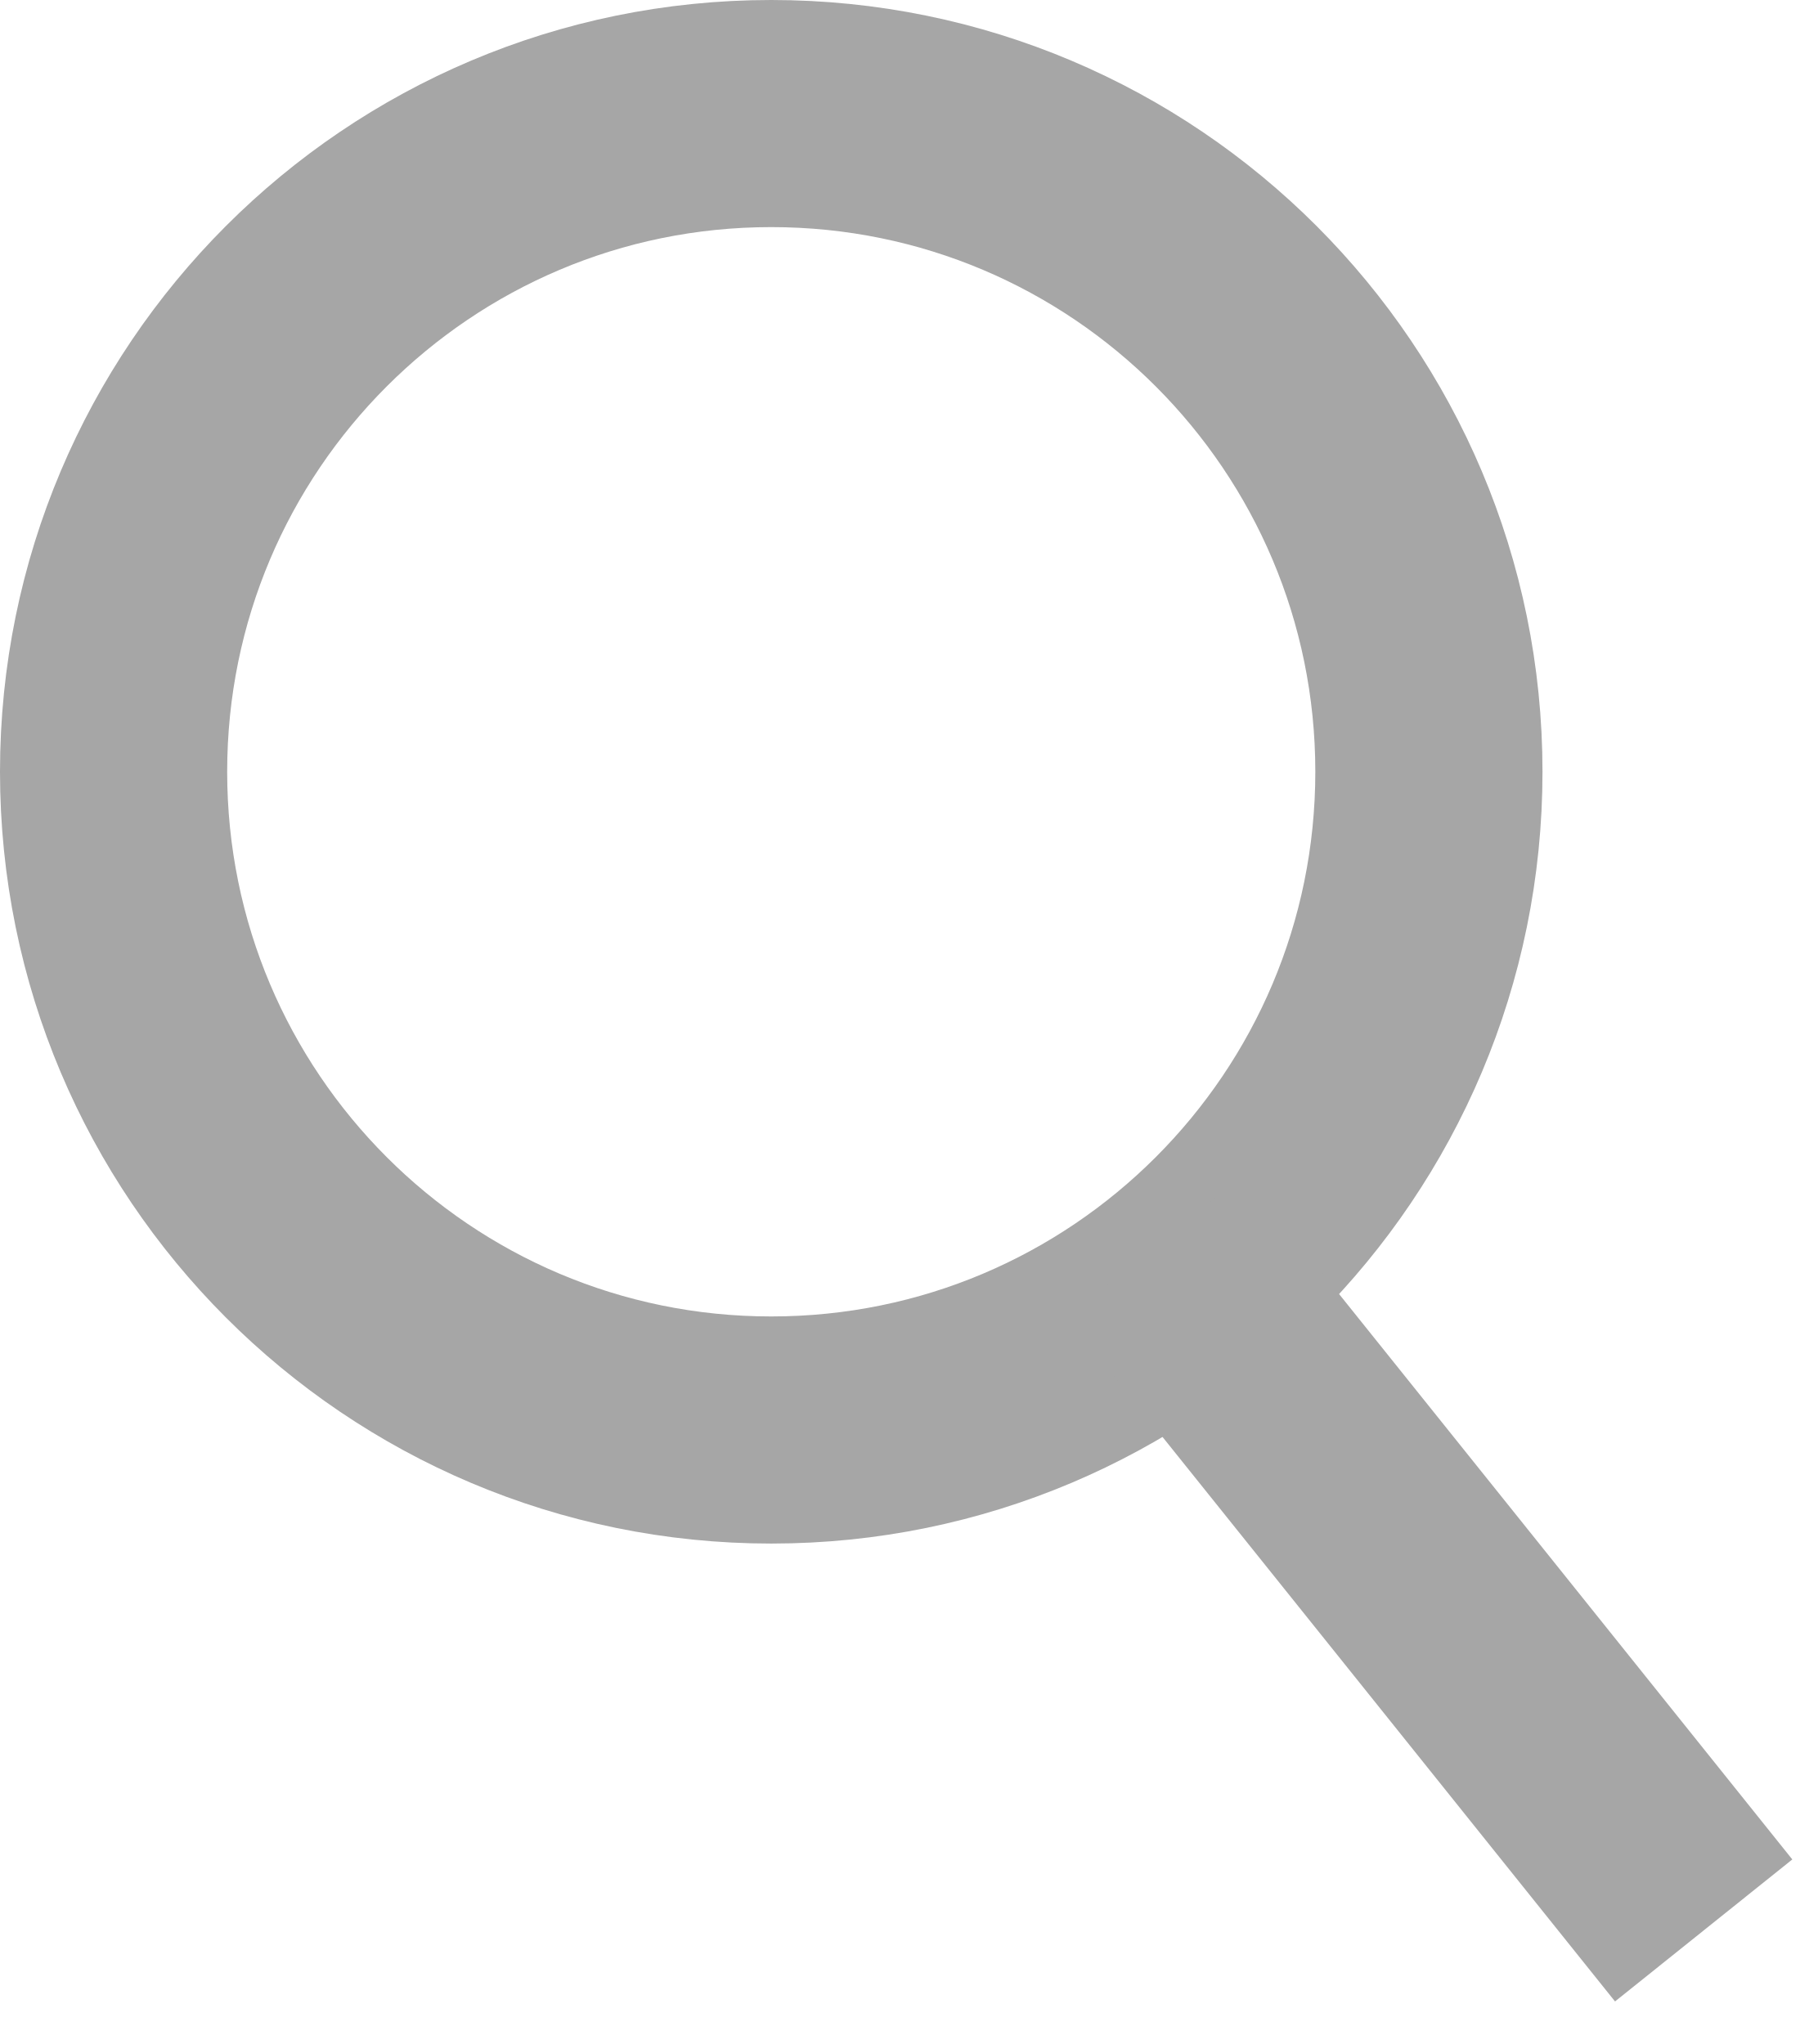
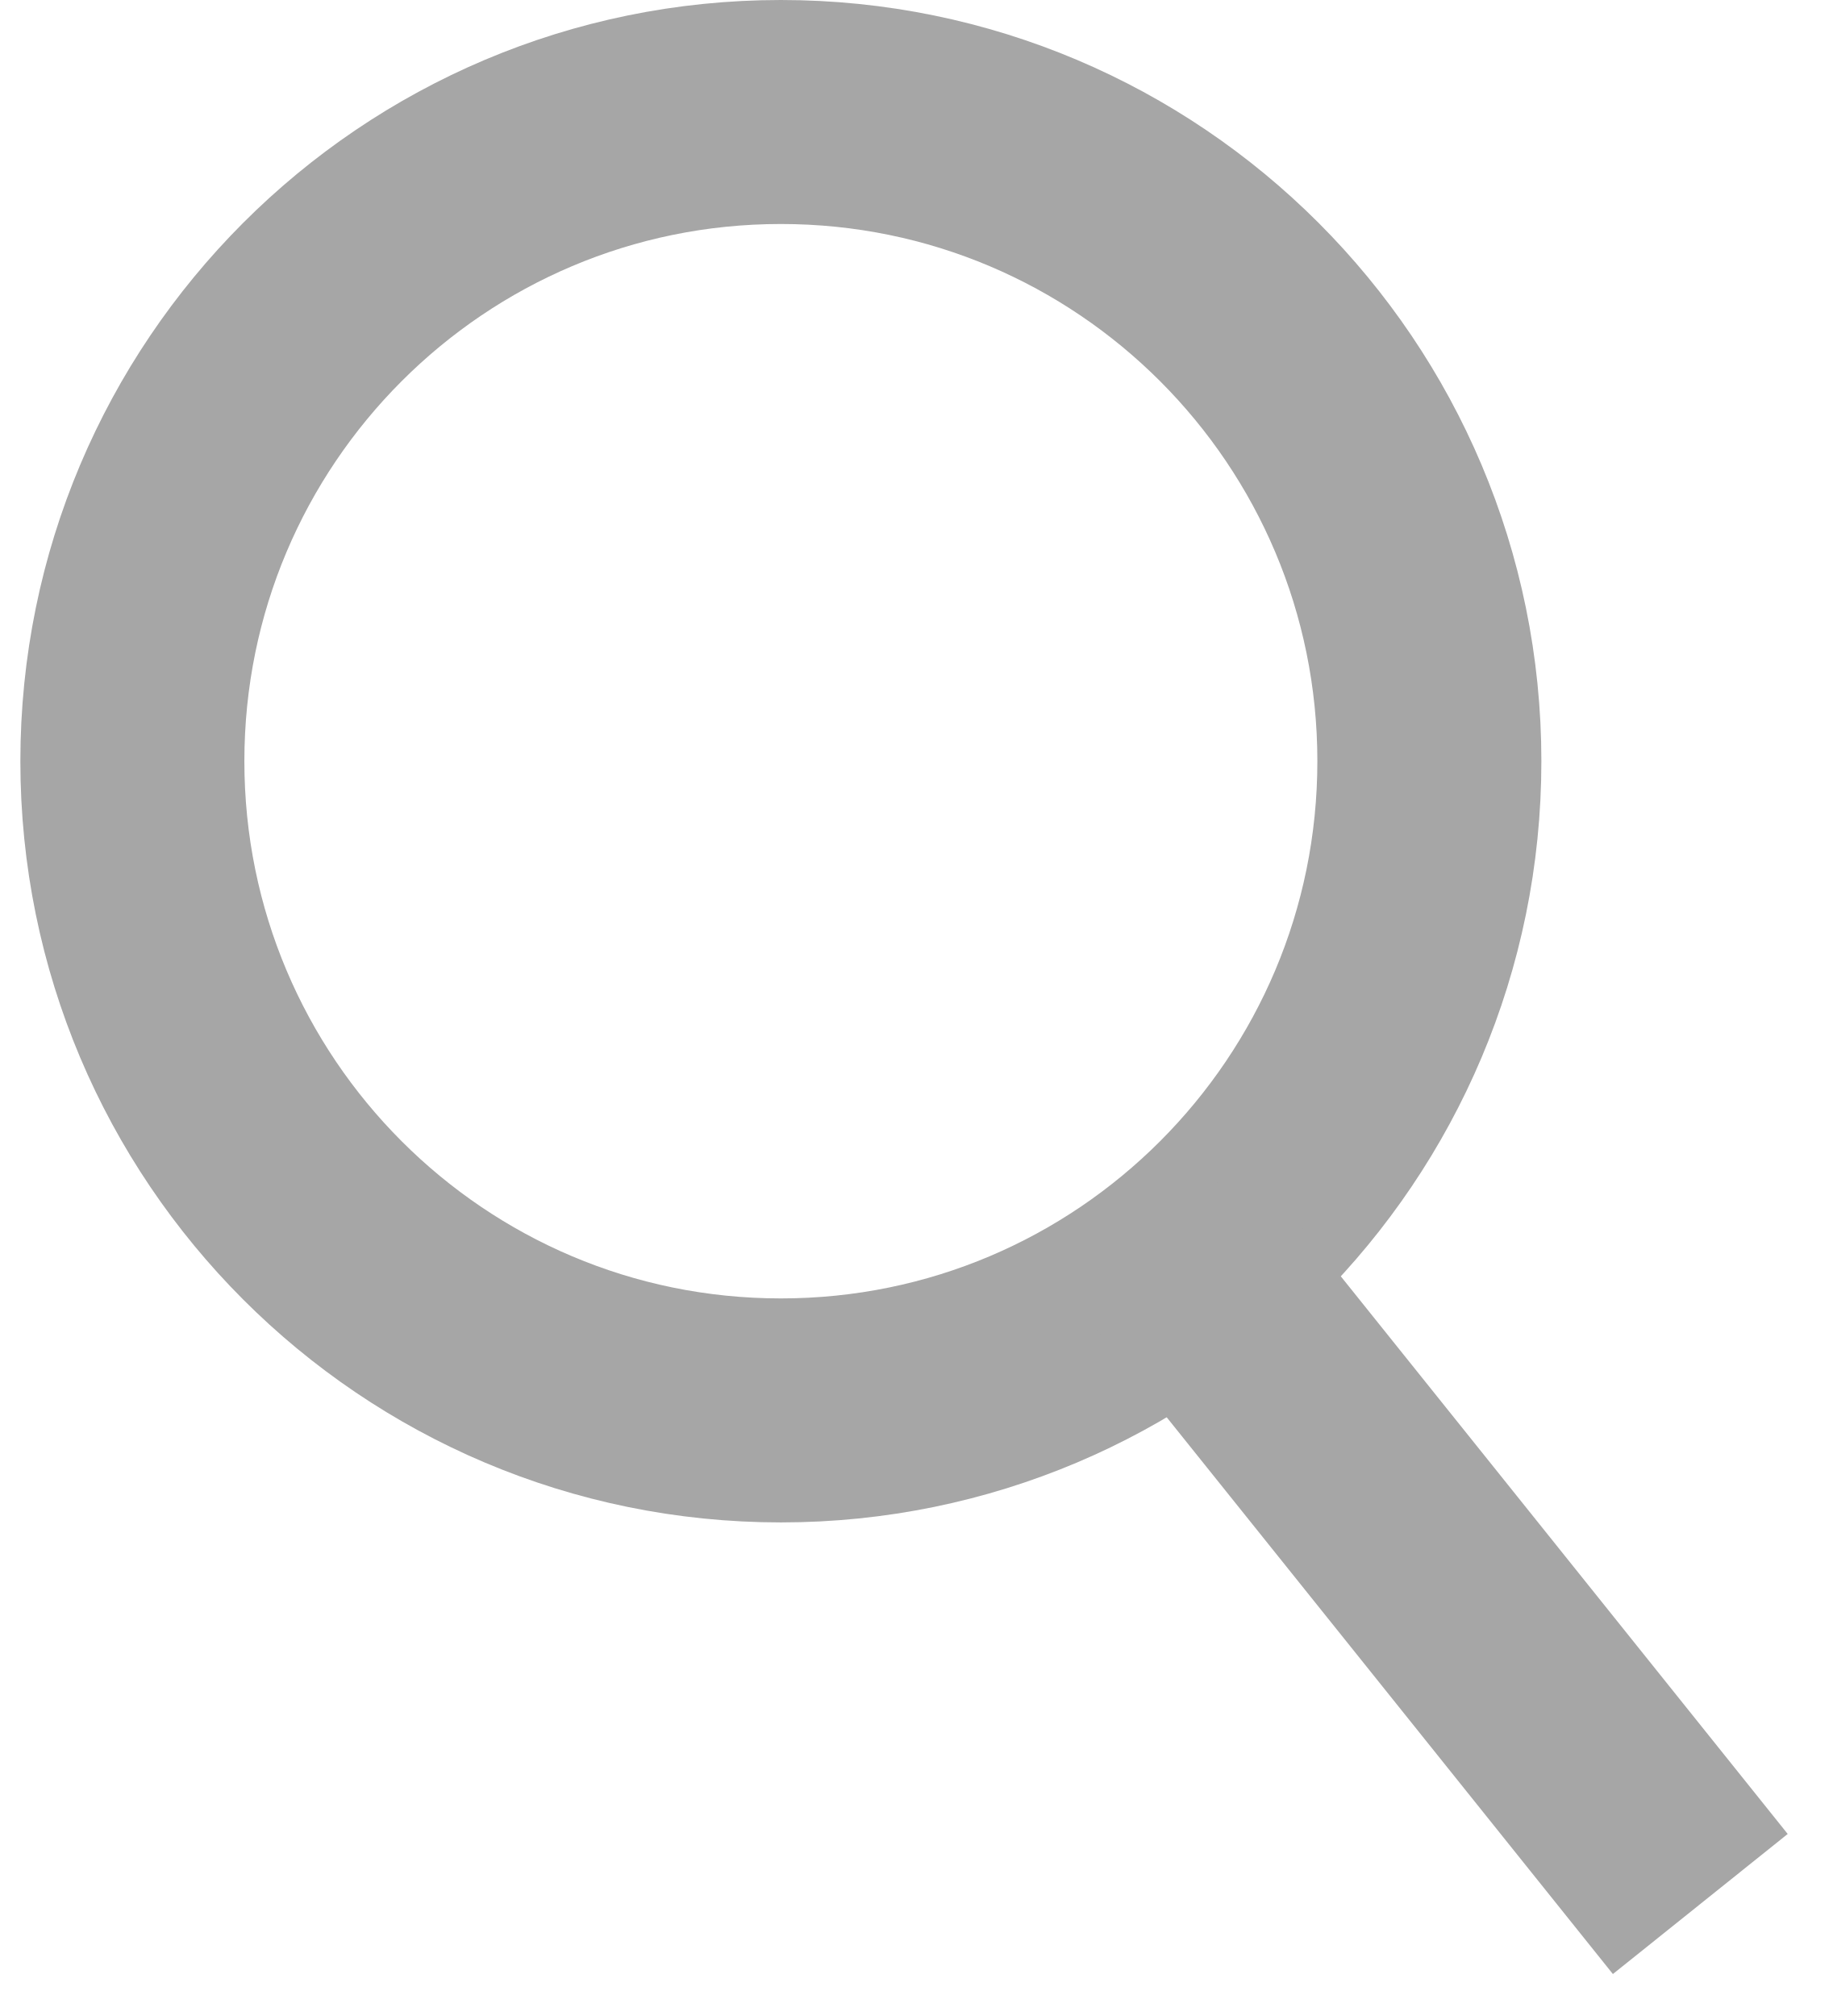
- <svg xmlns="http://www.w3.org/2000/svg" width="16" height="18" viewBox="0 0 16 18" fill="none">
+ <svg xmlns="http://www.w3.org/2000/svg" width="20" height="22" viewBox="0 0 16 18" fill="none">
  <path d="M6.79 12.593C9.988 12.593 12.58 9.998 12.58 6.796C12.58 3.595 9.988 1 6.79 1C3.592 1 1 3.595 1 6.796C1 9.998 3.592 12.593 6.79 12.593Z" stroke="#A6A6A6" stroke-width="2" stroke-miterlimit="10" />
  <path d="M10.168 10.972L12.584 13.986L14.999 17" stroke="#A6A6A6" stroke-width="2" stroke-miterlimit="10" />
</svg>
